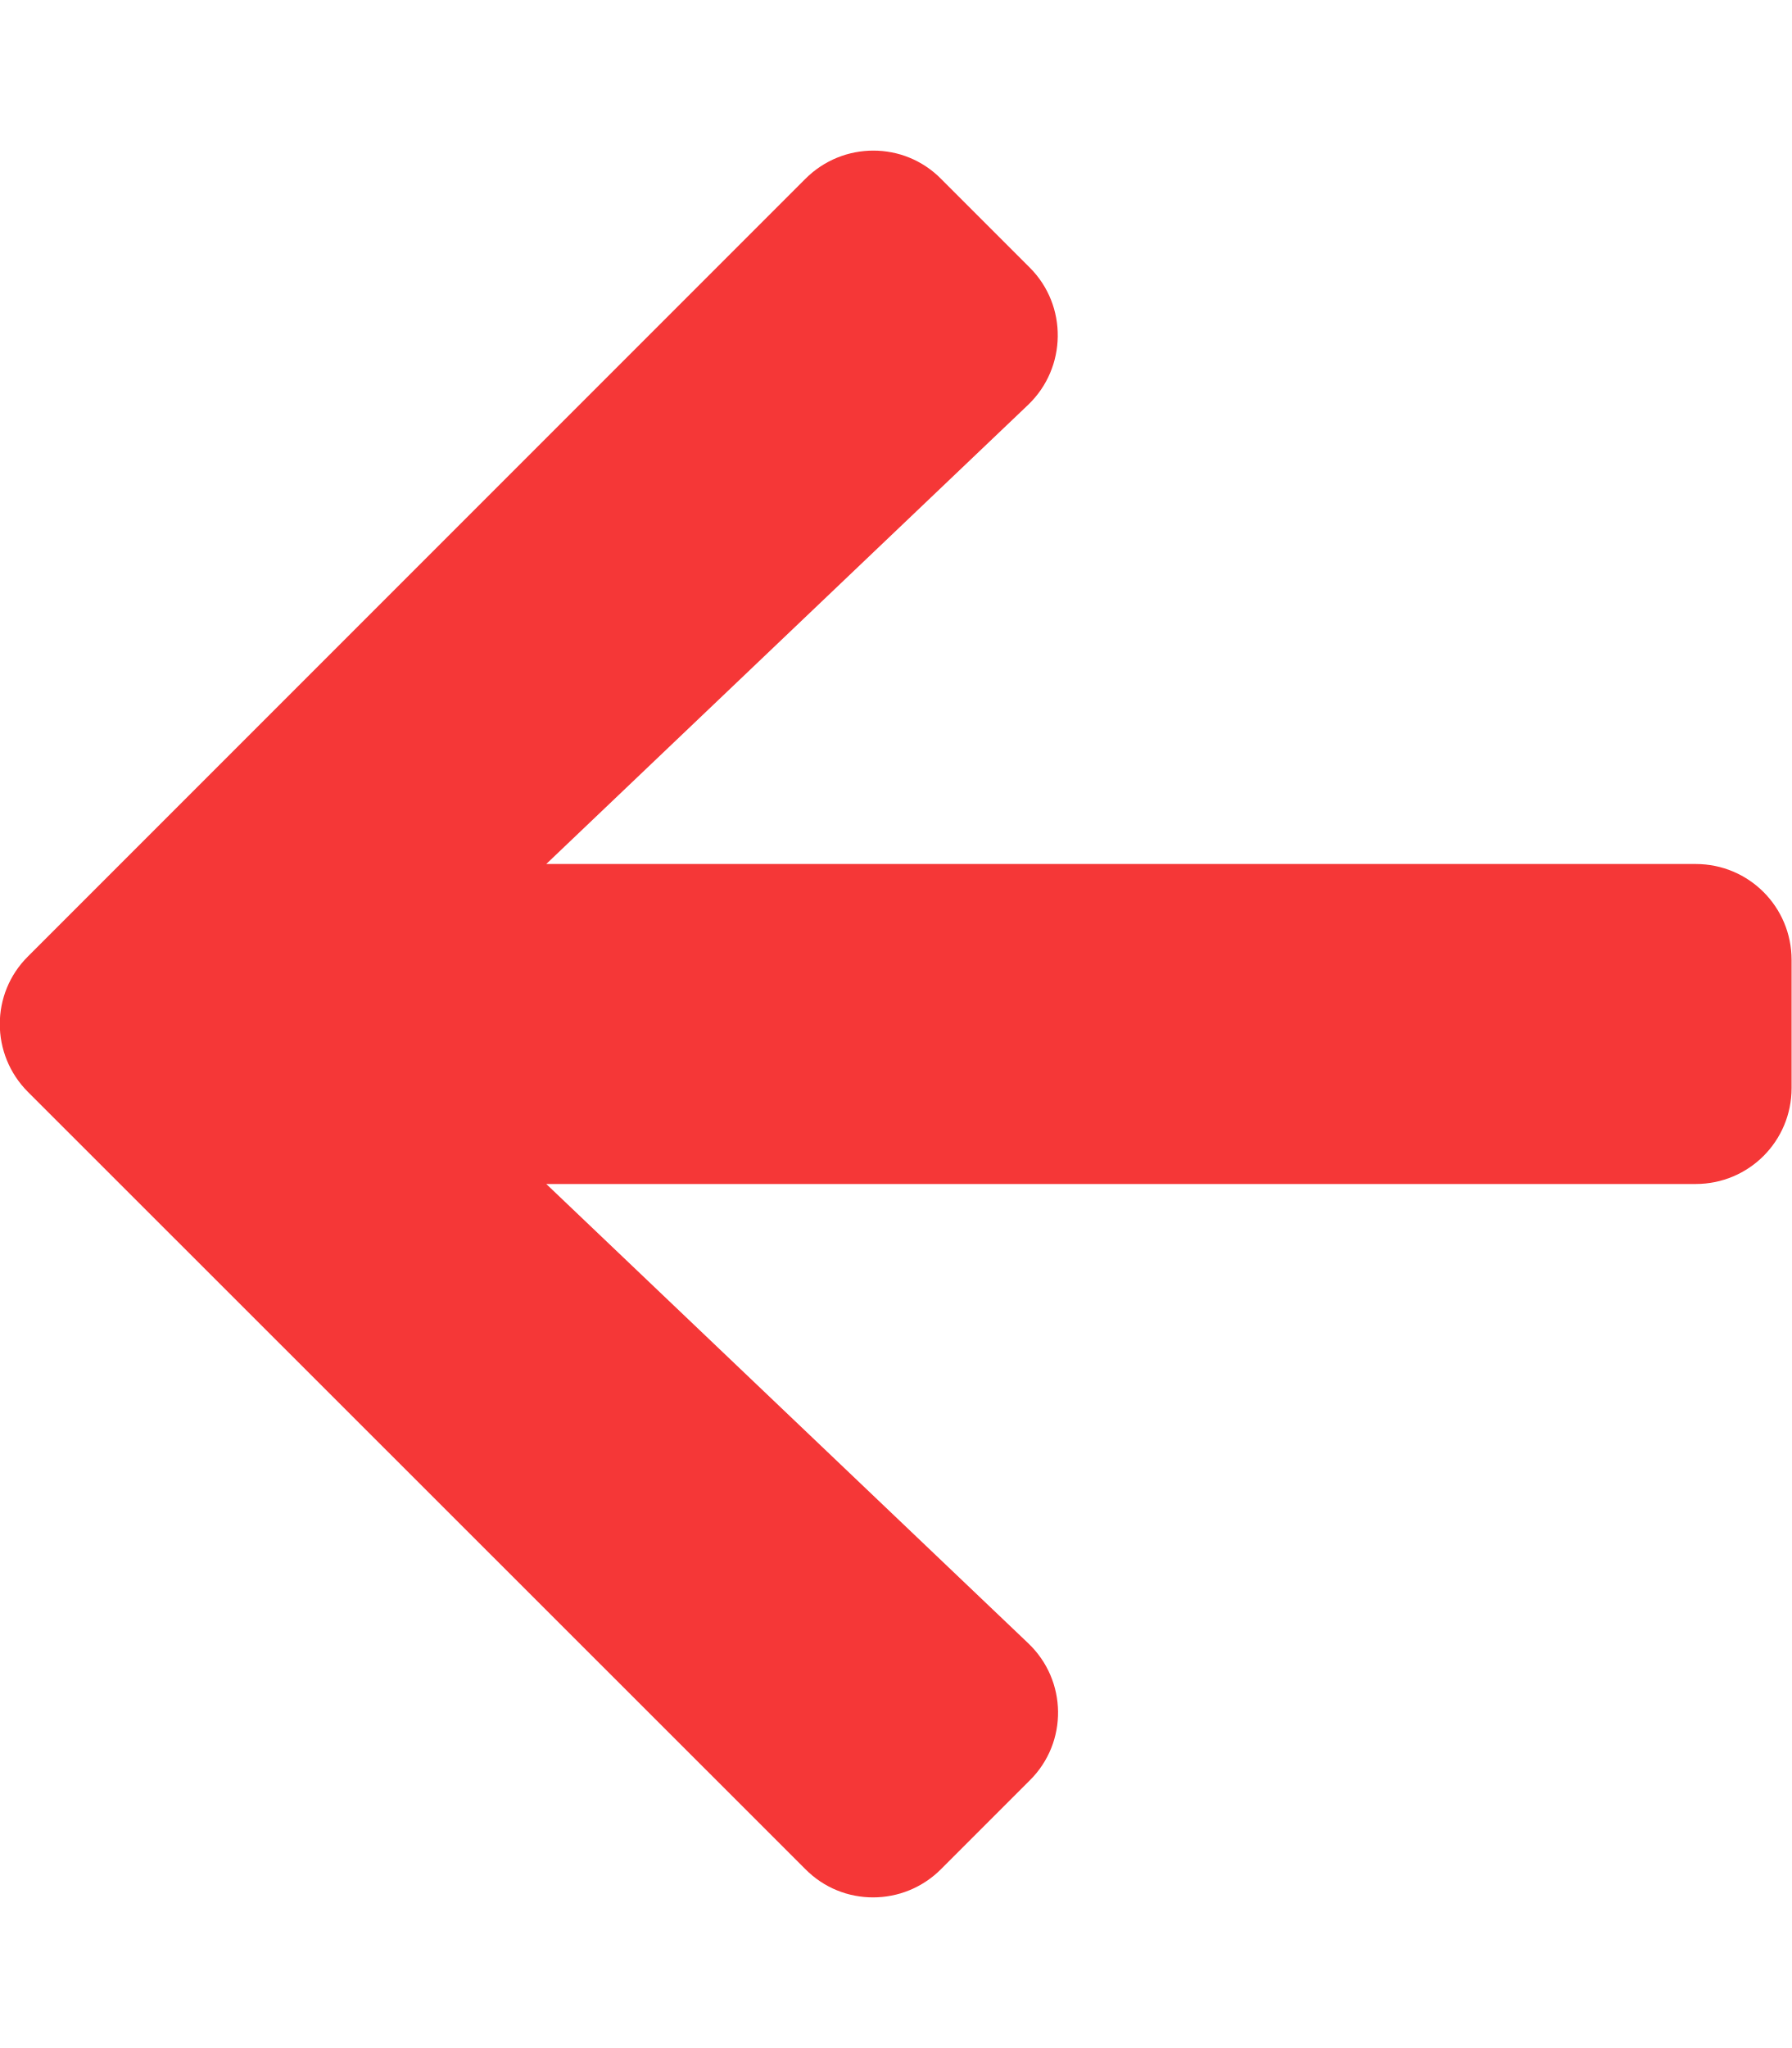
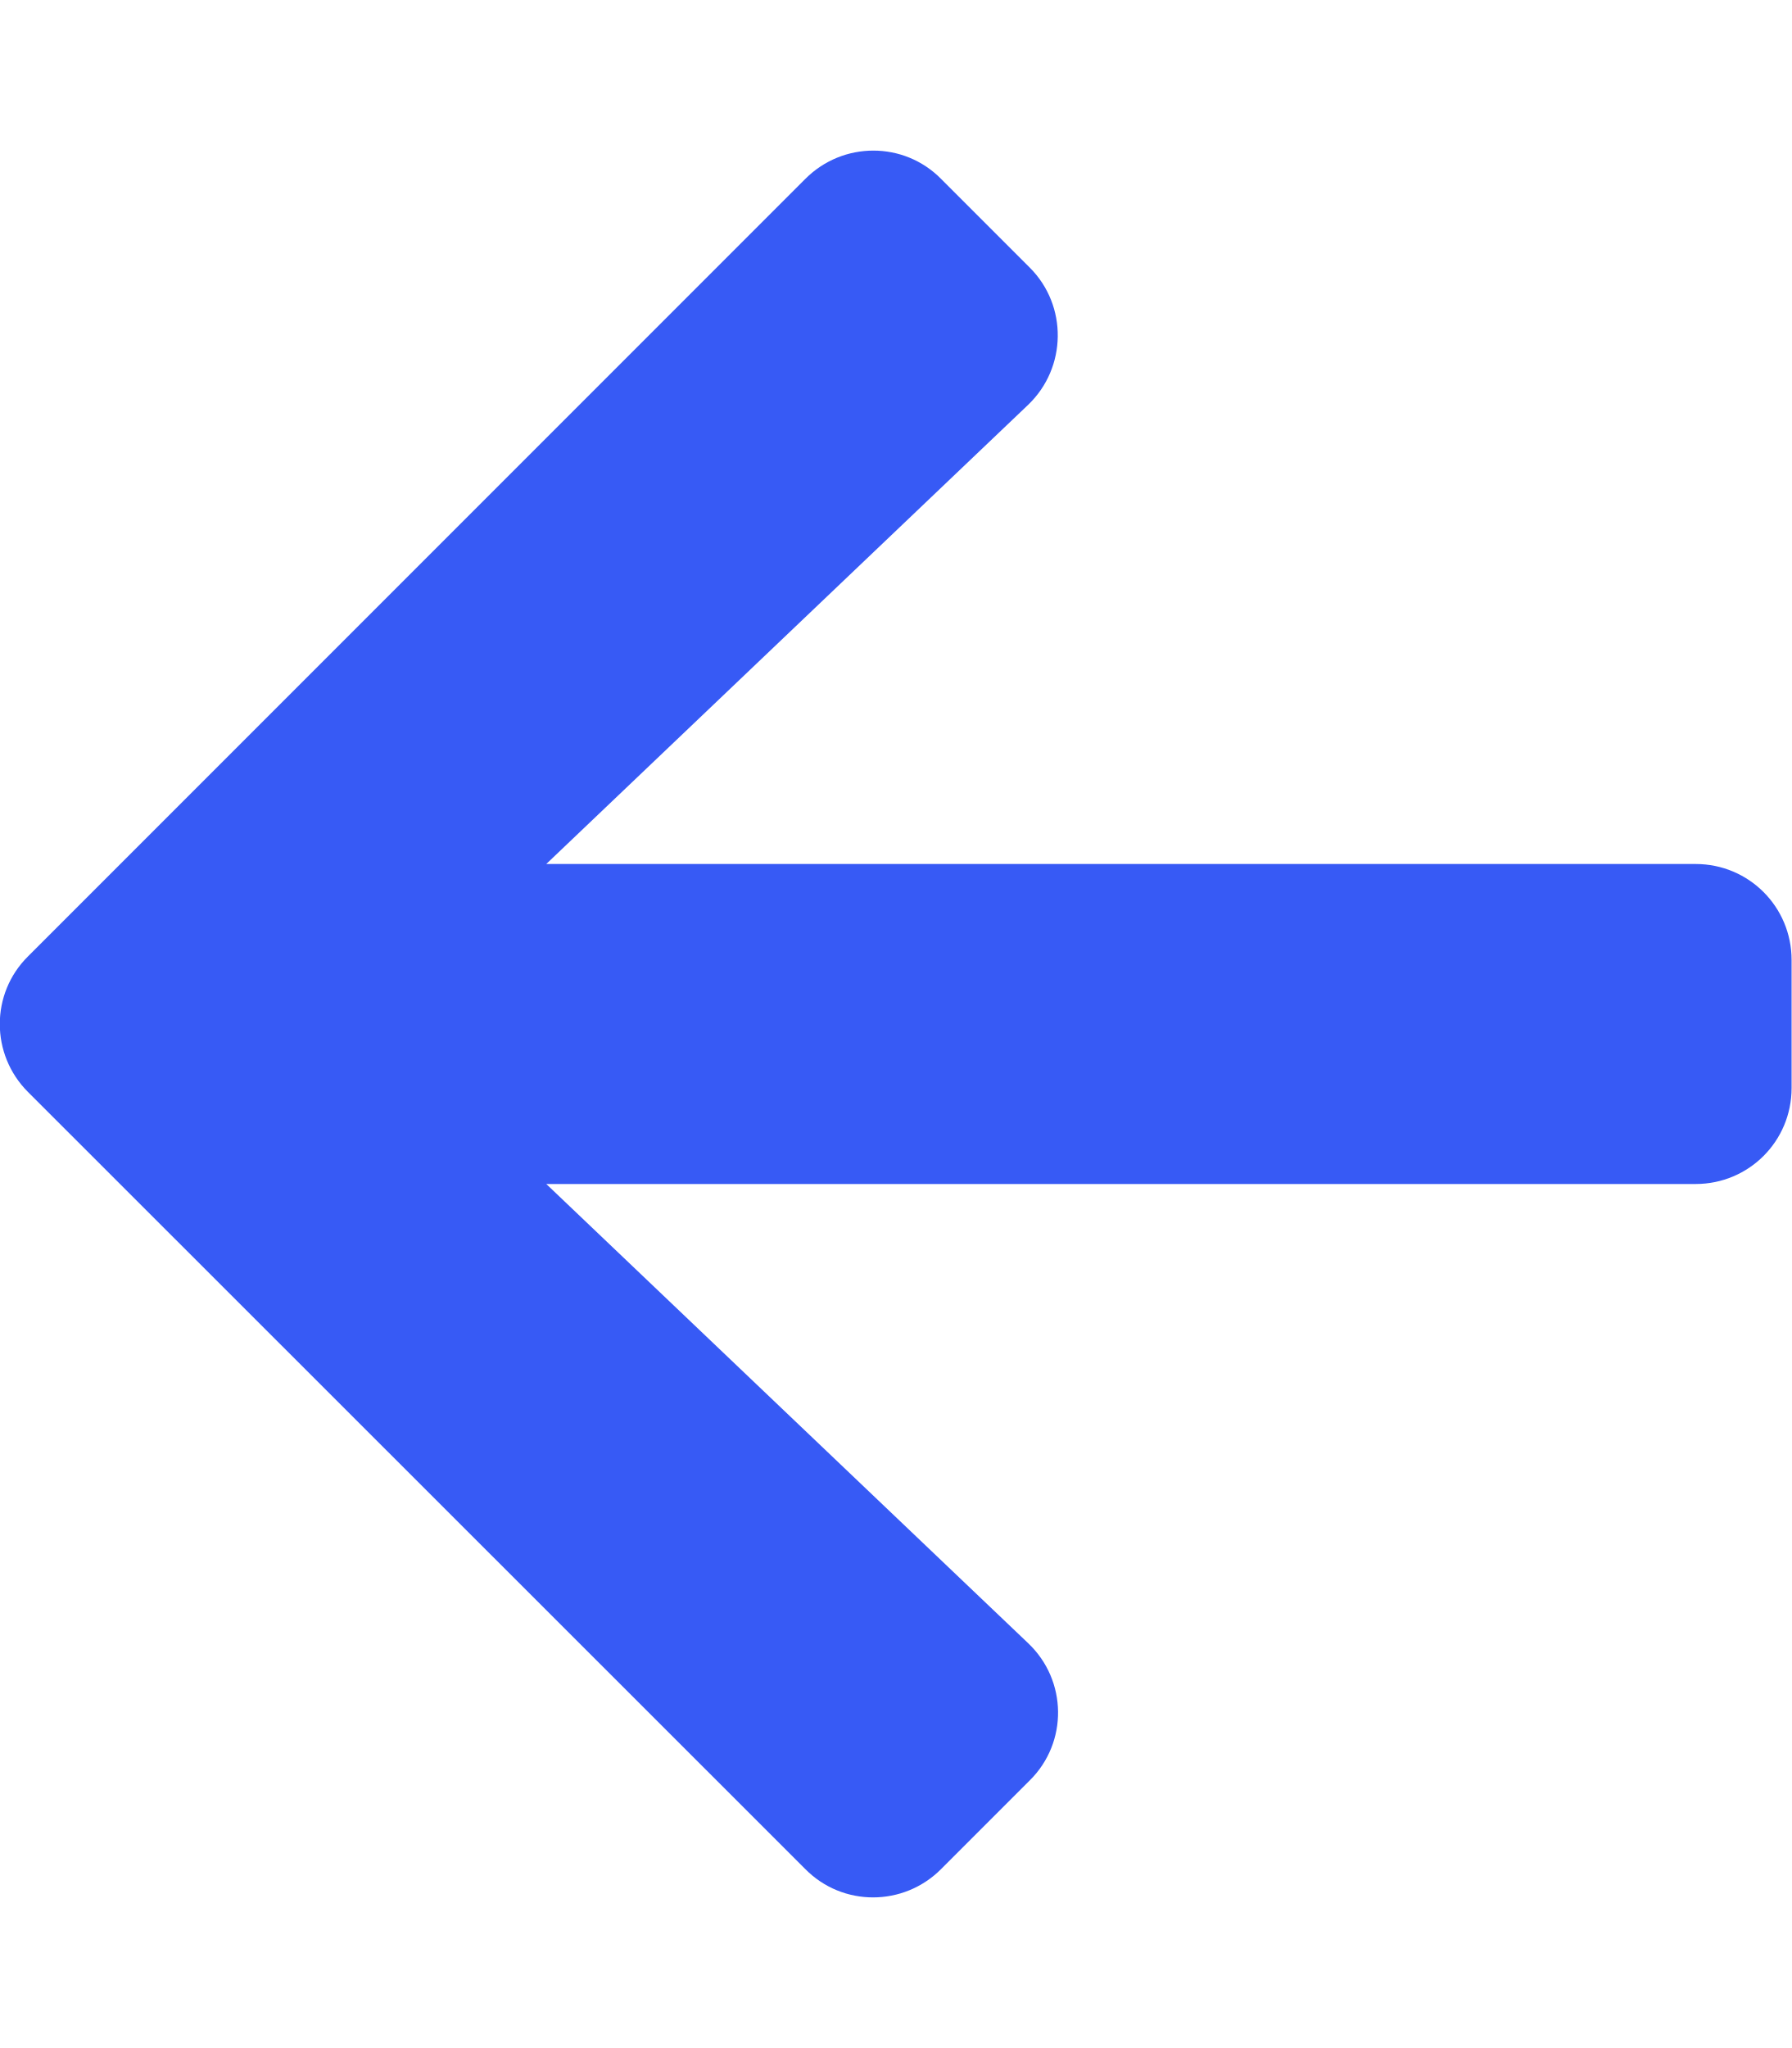
- <svg xmlns="http://www.w3.org/2000/svg" fill="#f53737" viewBox="0 0 448 512">
+ <svg xmlns="http://www.w3.org/2000/svg" fill="#375af5" viewBox="0 0 448 512">
  <path d="M257.5 445.1l-22.2 22.2c-9.4 9.4-24.6 9.4-33.9 0L7 273c-9.4-9.4-9.4-24.6 0-33.9L201.4 44.7c9.4-9.4 24.6-9.4 33.9 0l22.2 22.2c9.5 9.5 9.3 25-.4 34.3L136.6 216H424c13.3 0 24 10.7 24 24v32c0 13.3-10.7 24-24 24H136.6l120.5 114.8c9.8 9.3 10 24.8.4 34.3z" />
</svg>
